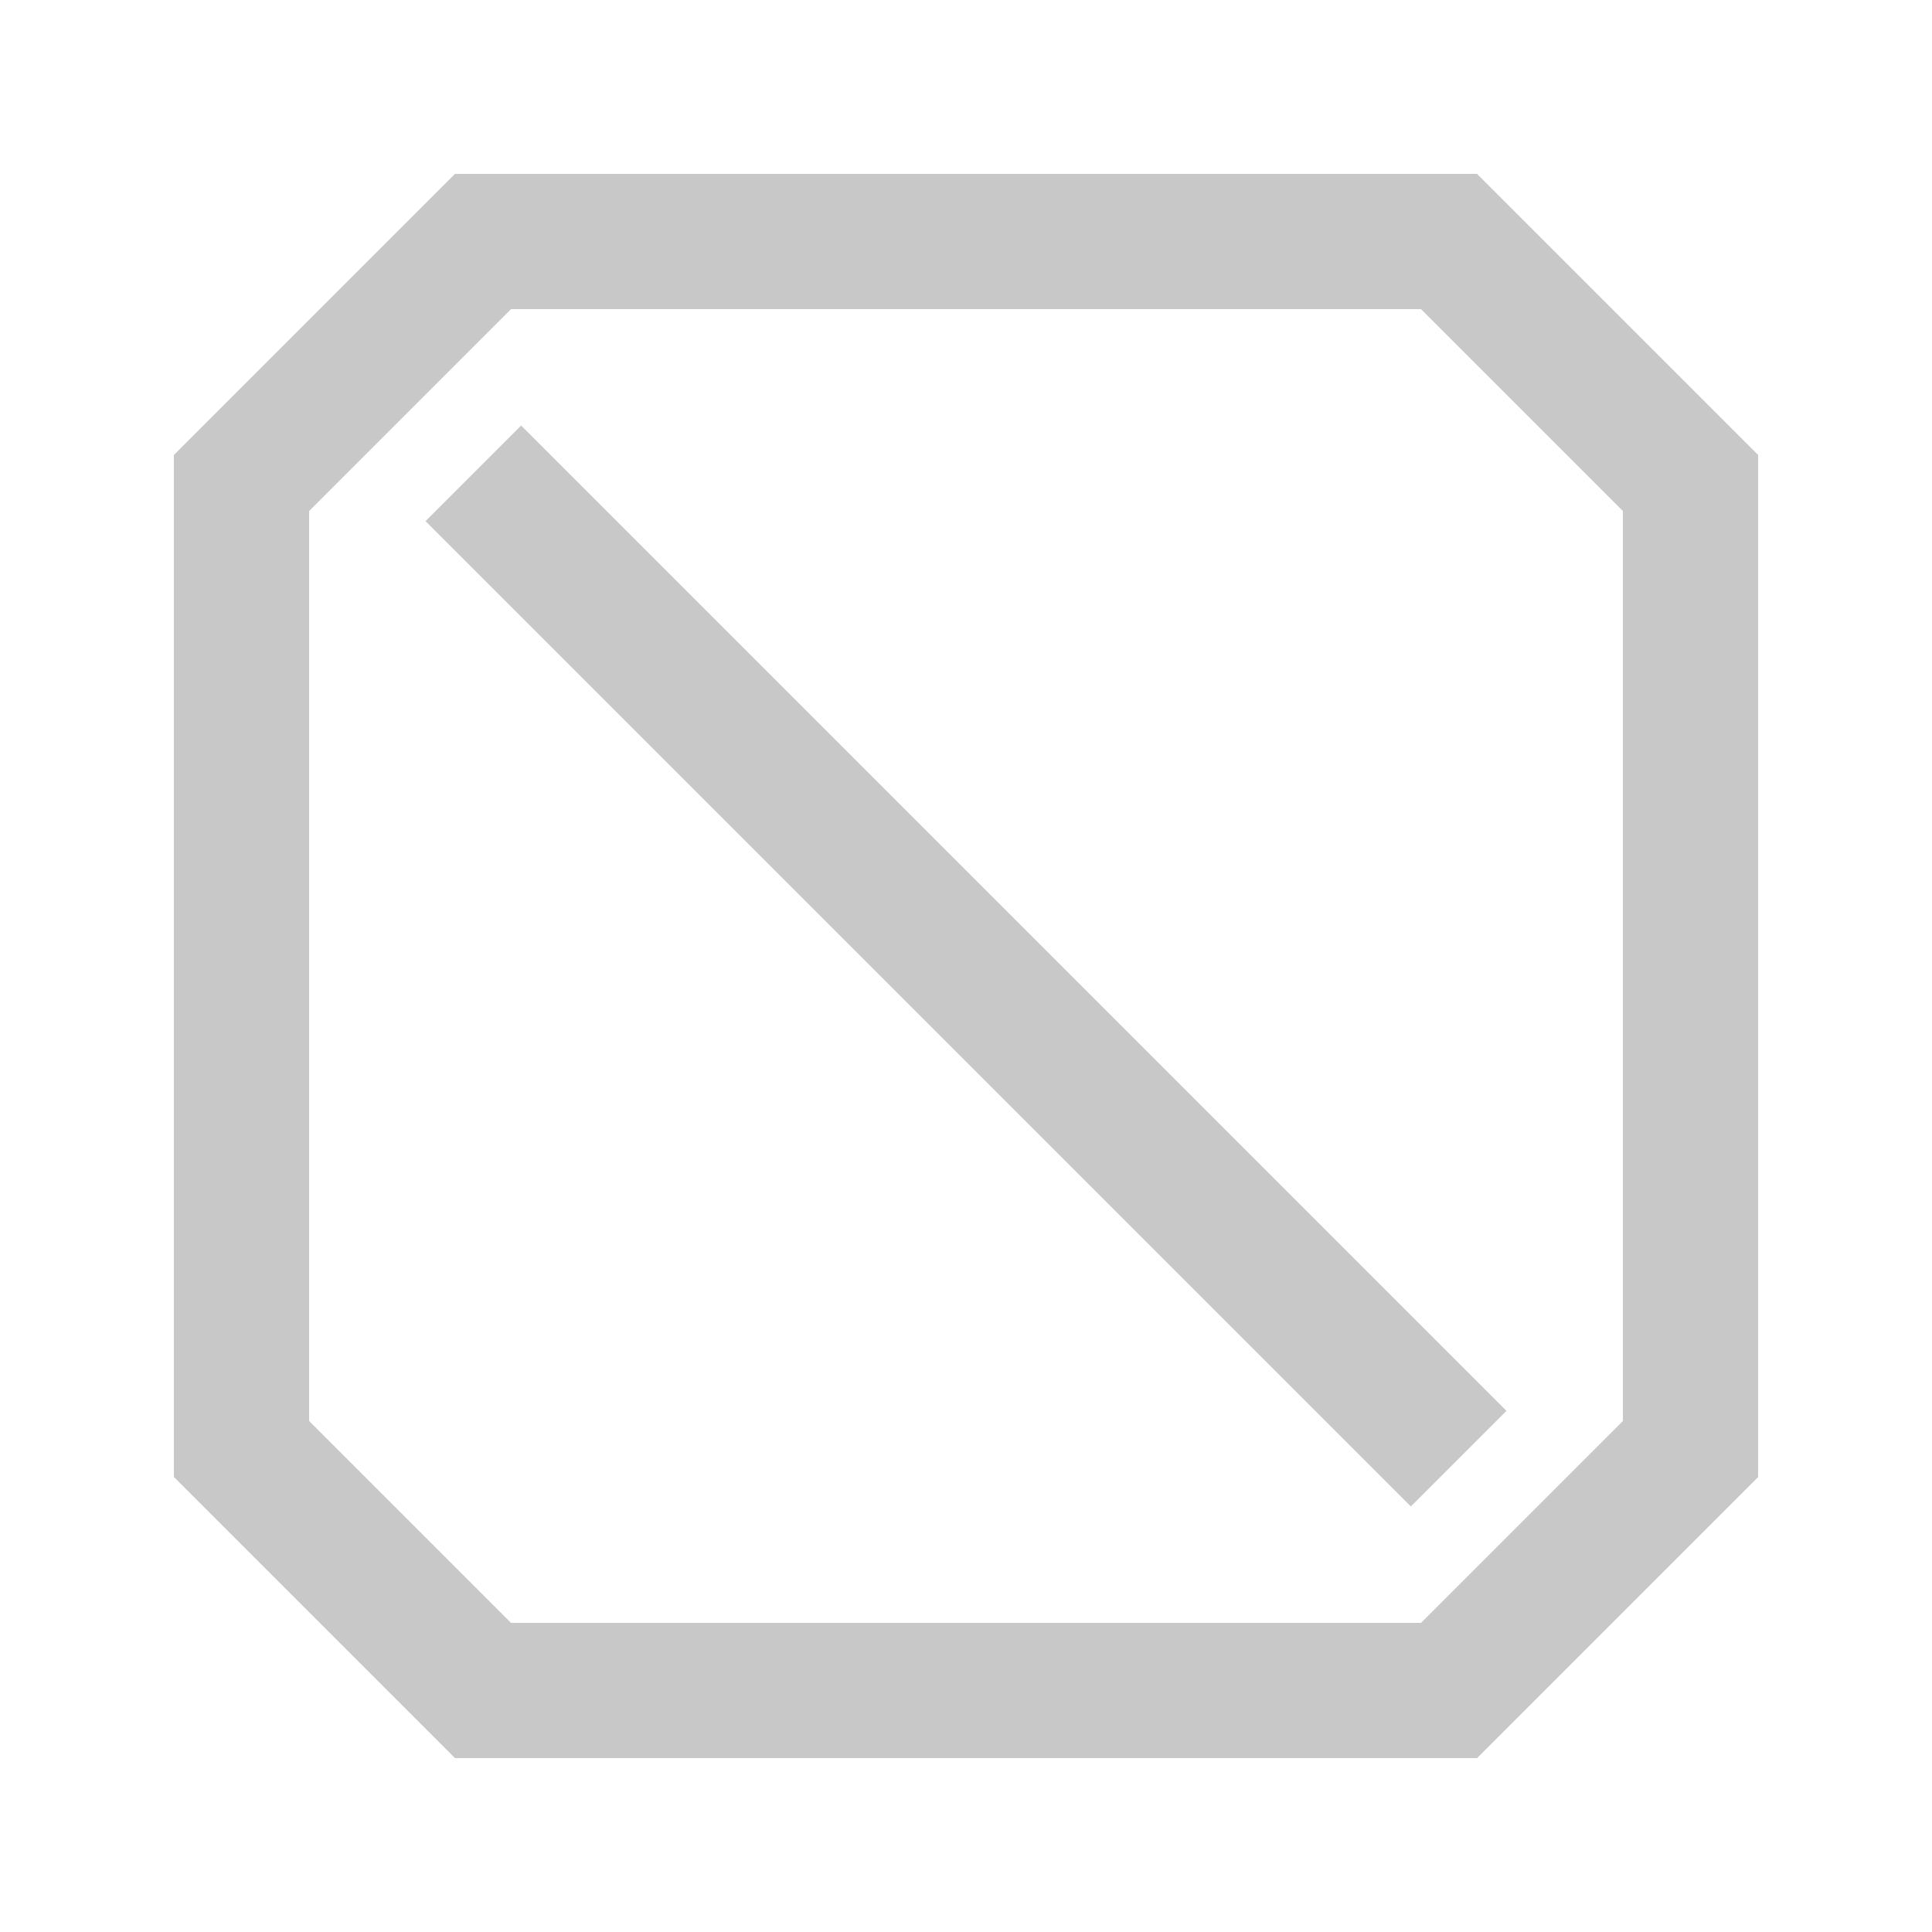
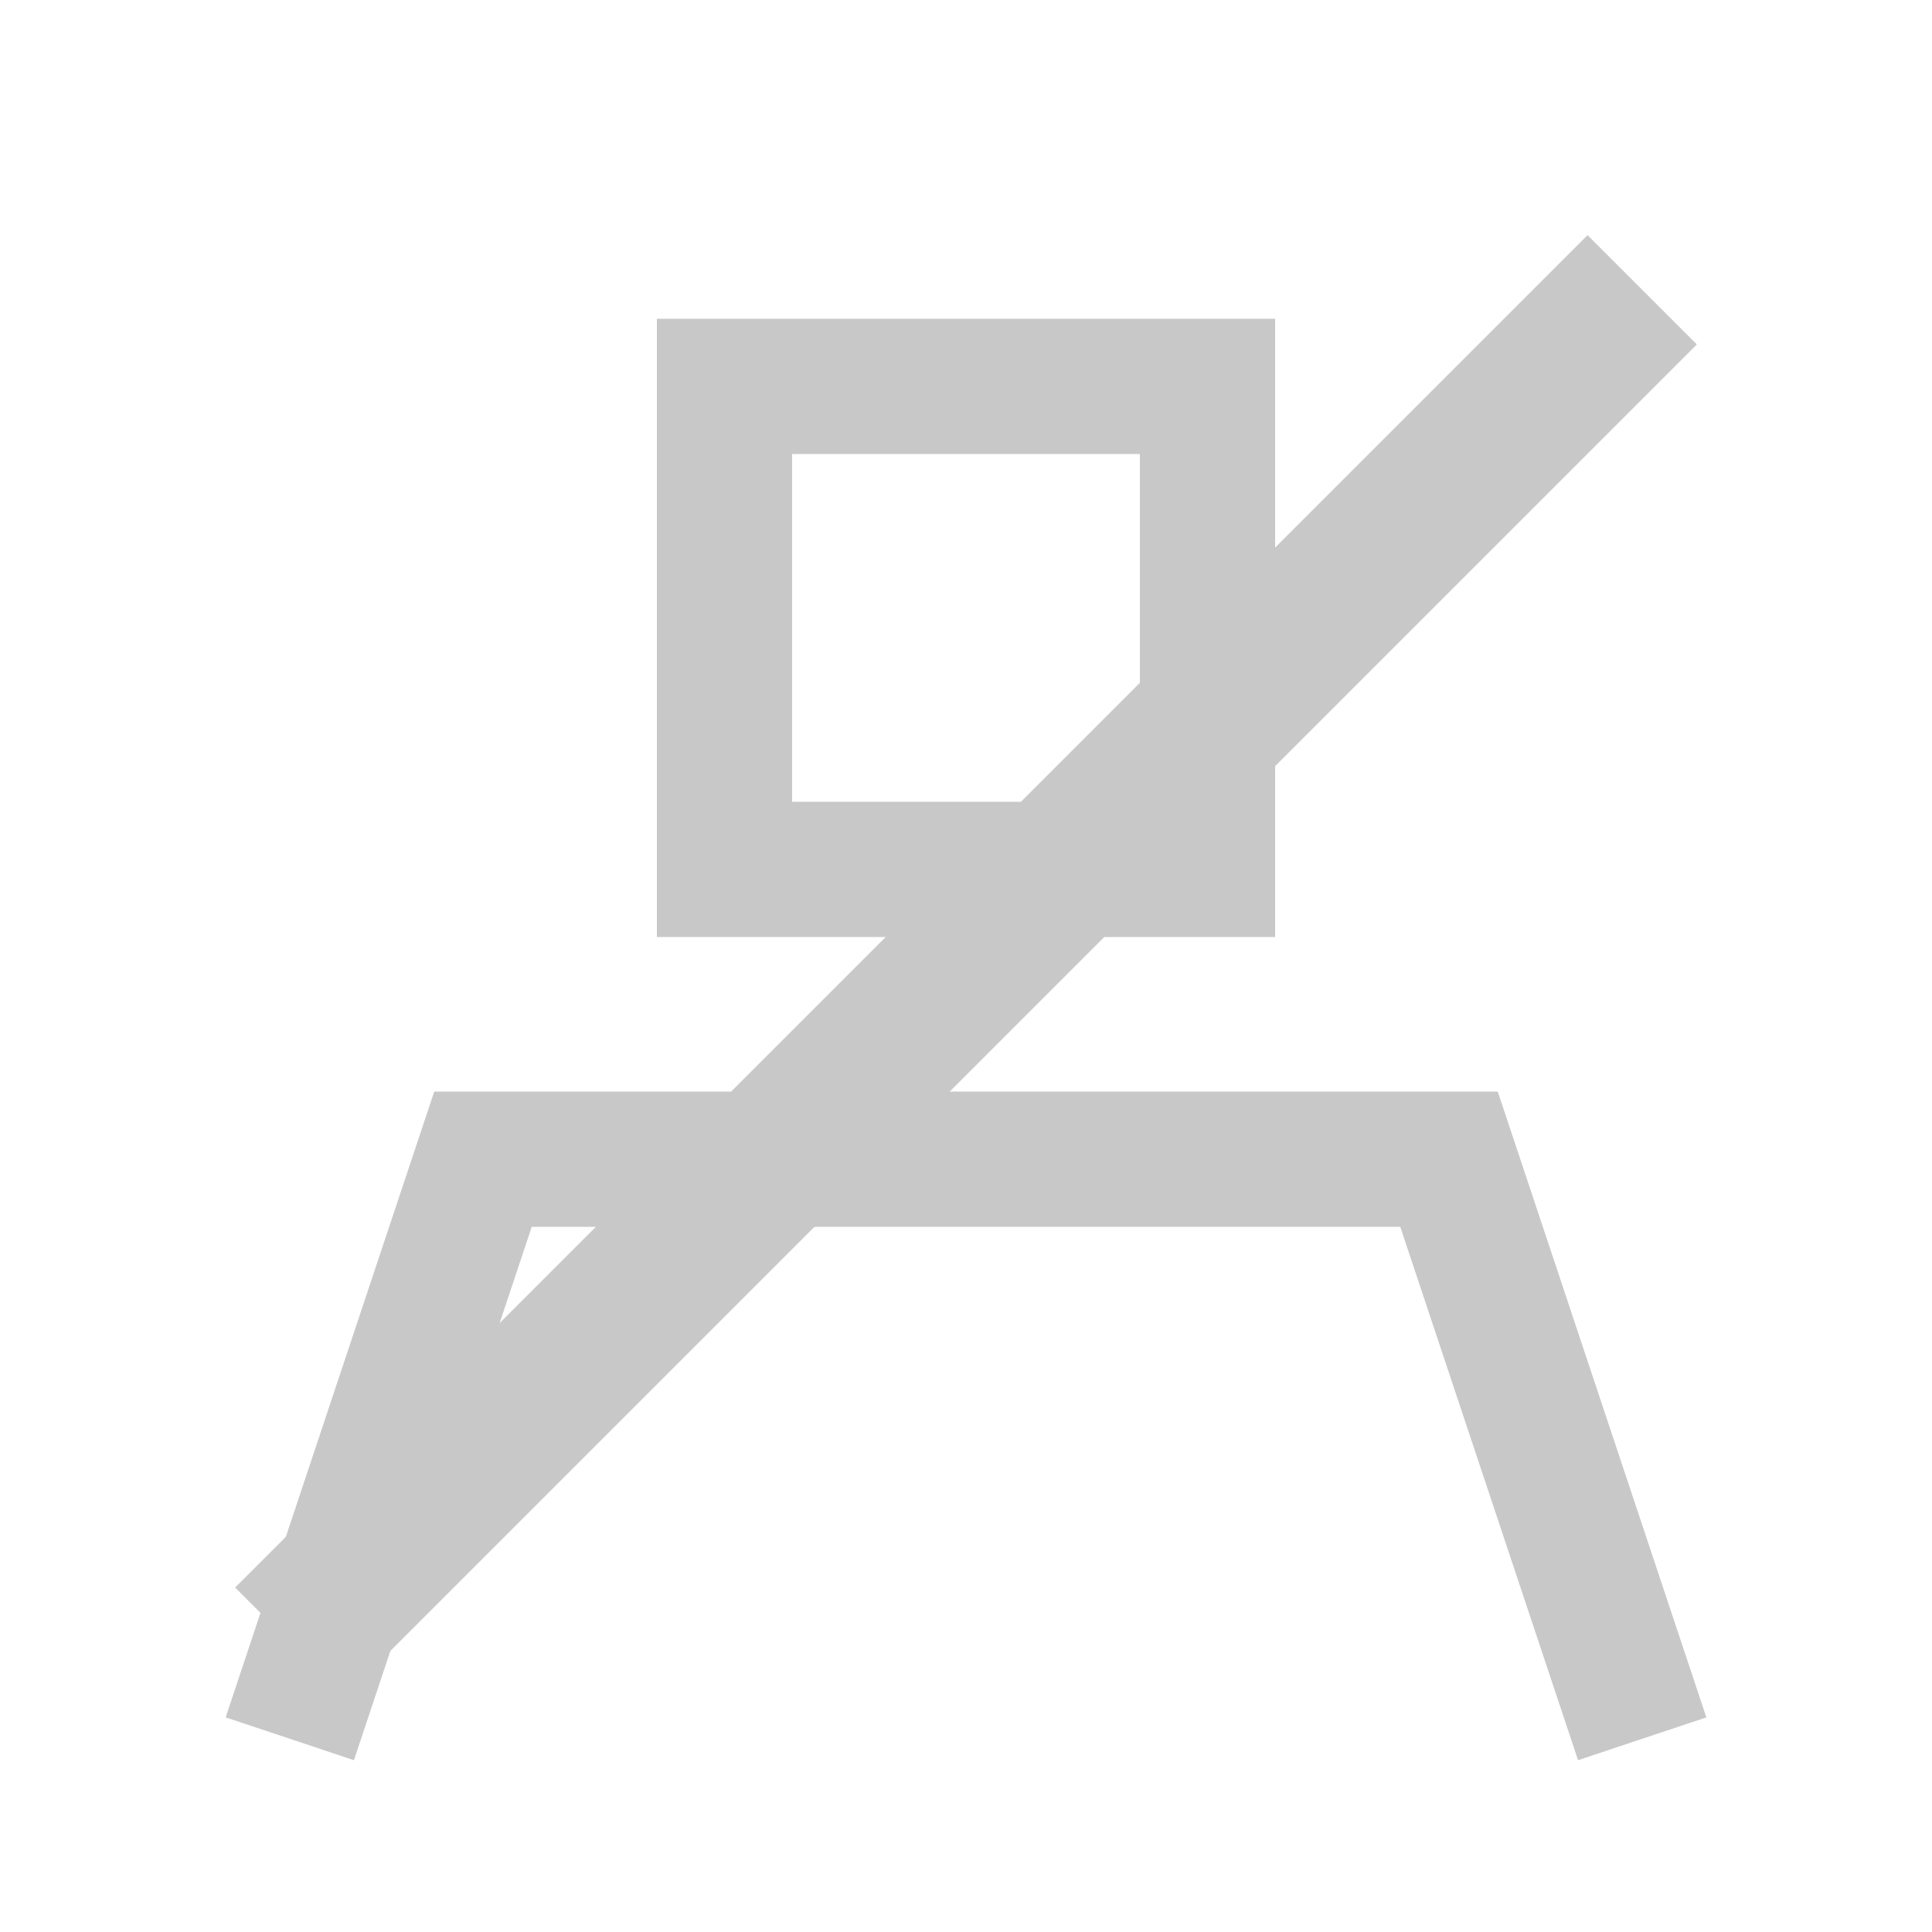
<svg xmlns="http://www.w3.org/2000/svg" viewBox="0 0 20 20" fill="none">
-   <polygon points="5,2.5 15,2.5 17.5,5 17.5,15 15,17.5 5,17.5 2.5,15 2.5,5" stroke="#C8C8C8" stroke-width="1.4" fill="none" />
-   <line x1="4.9" y1="4.9" x2="15.1" y2="15.1" stroke="#C8C8C8" stroke-width="1.4" />
+   <rect x="7.5" y="4" width="5" height="5" stroke="#C8C8C8" stroke-width="1.4" />
+   <polyline points="3,18 5,12 15,12 17,18" stroke="#C8C8C8" stroke-width="1.4" stroke-linejoin="miter" fill="none" />
+   <line x1="3" y1="17" x2="17" y2="3" stroke="#C8C8C8" stroke-width="1.6" />
</svg>
